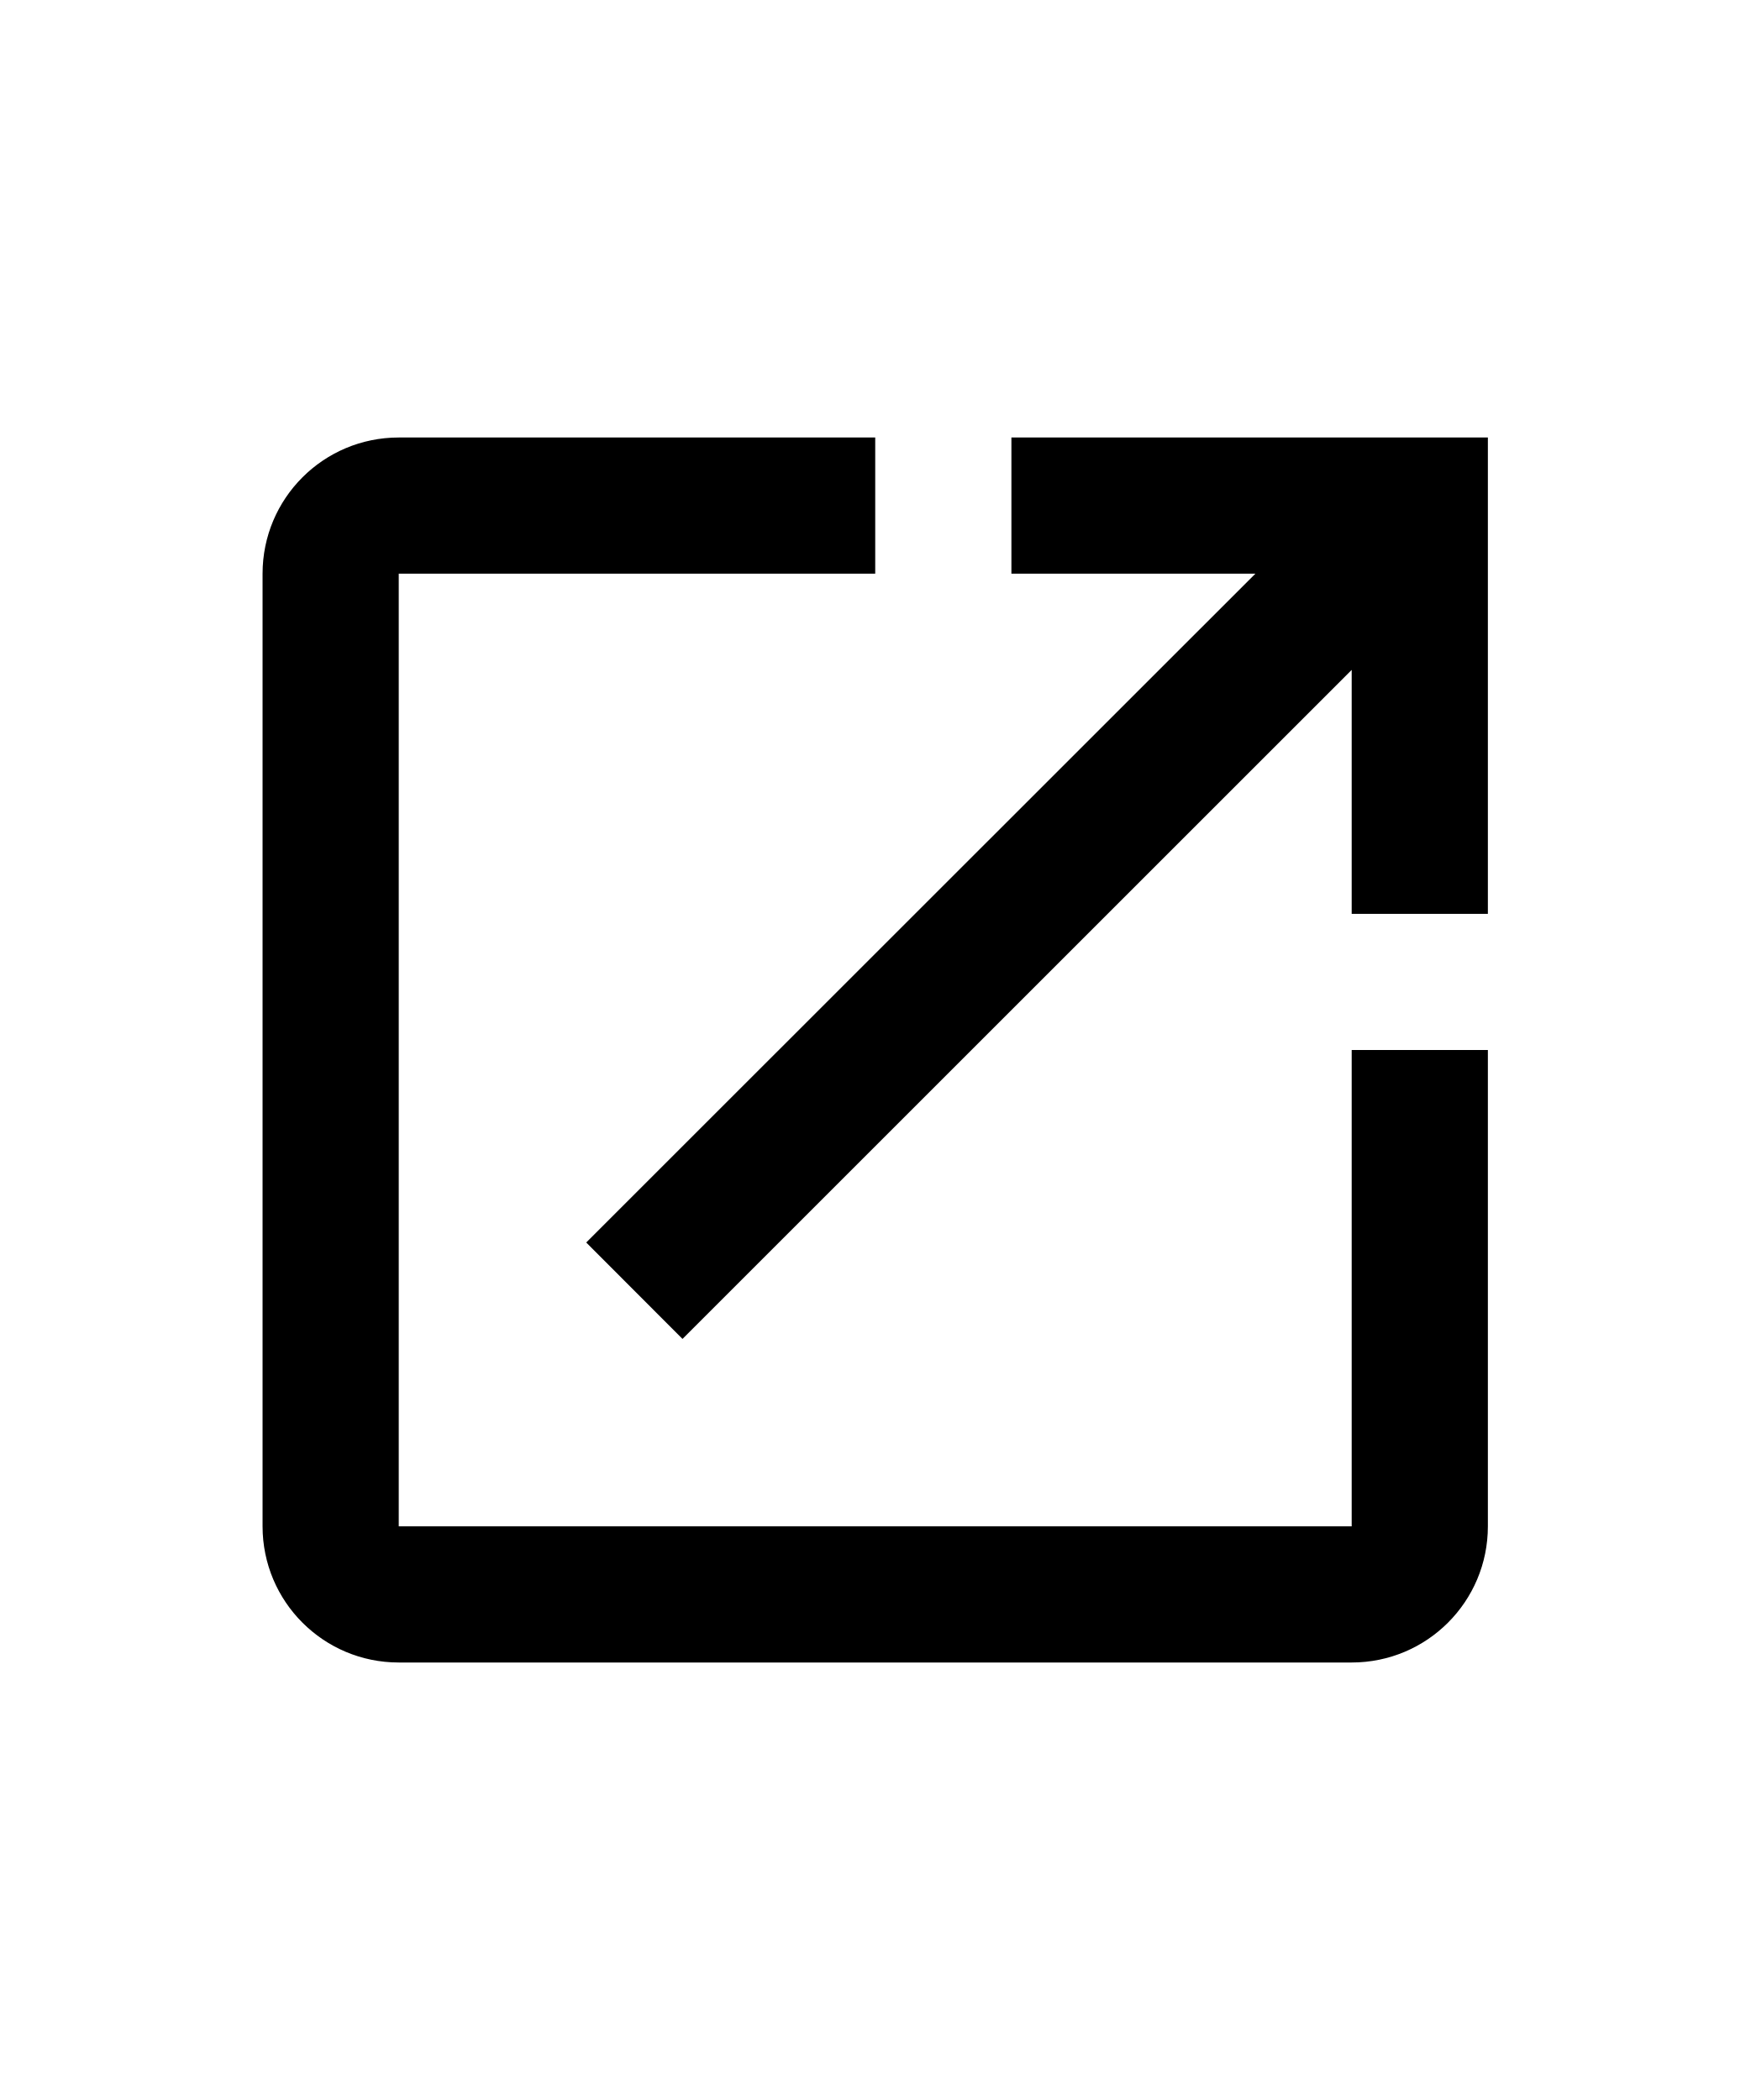
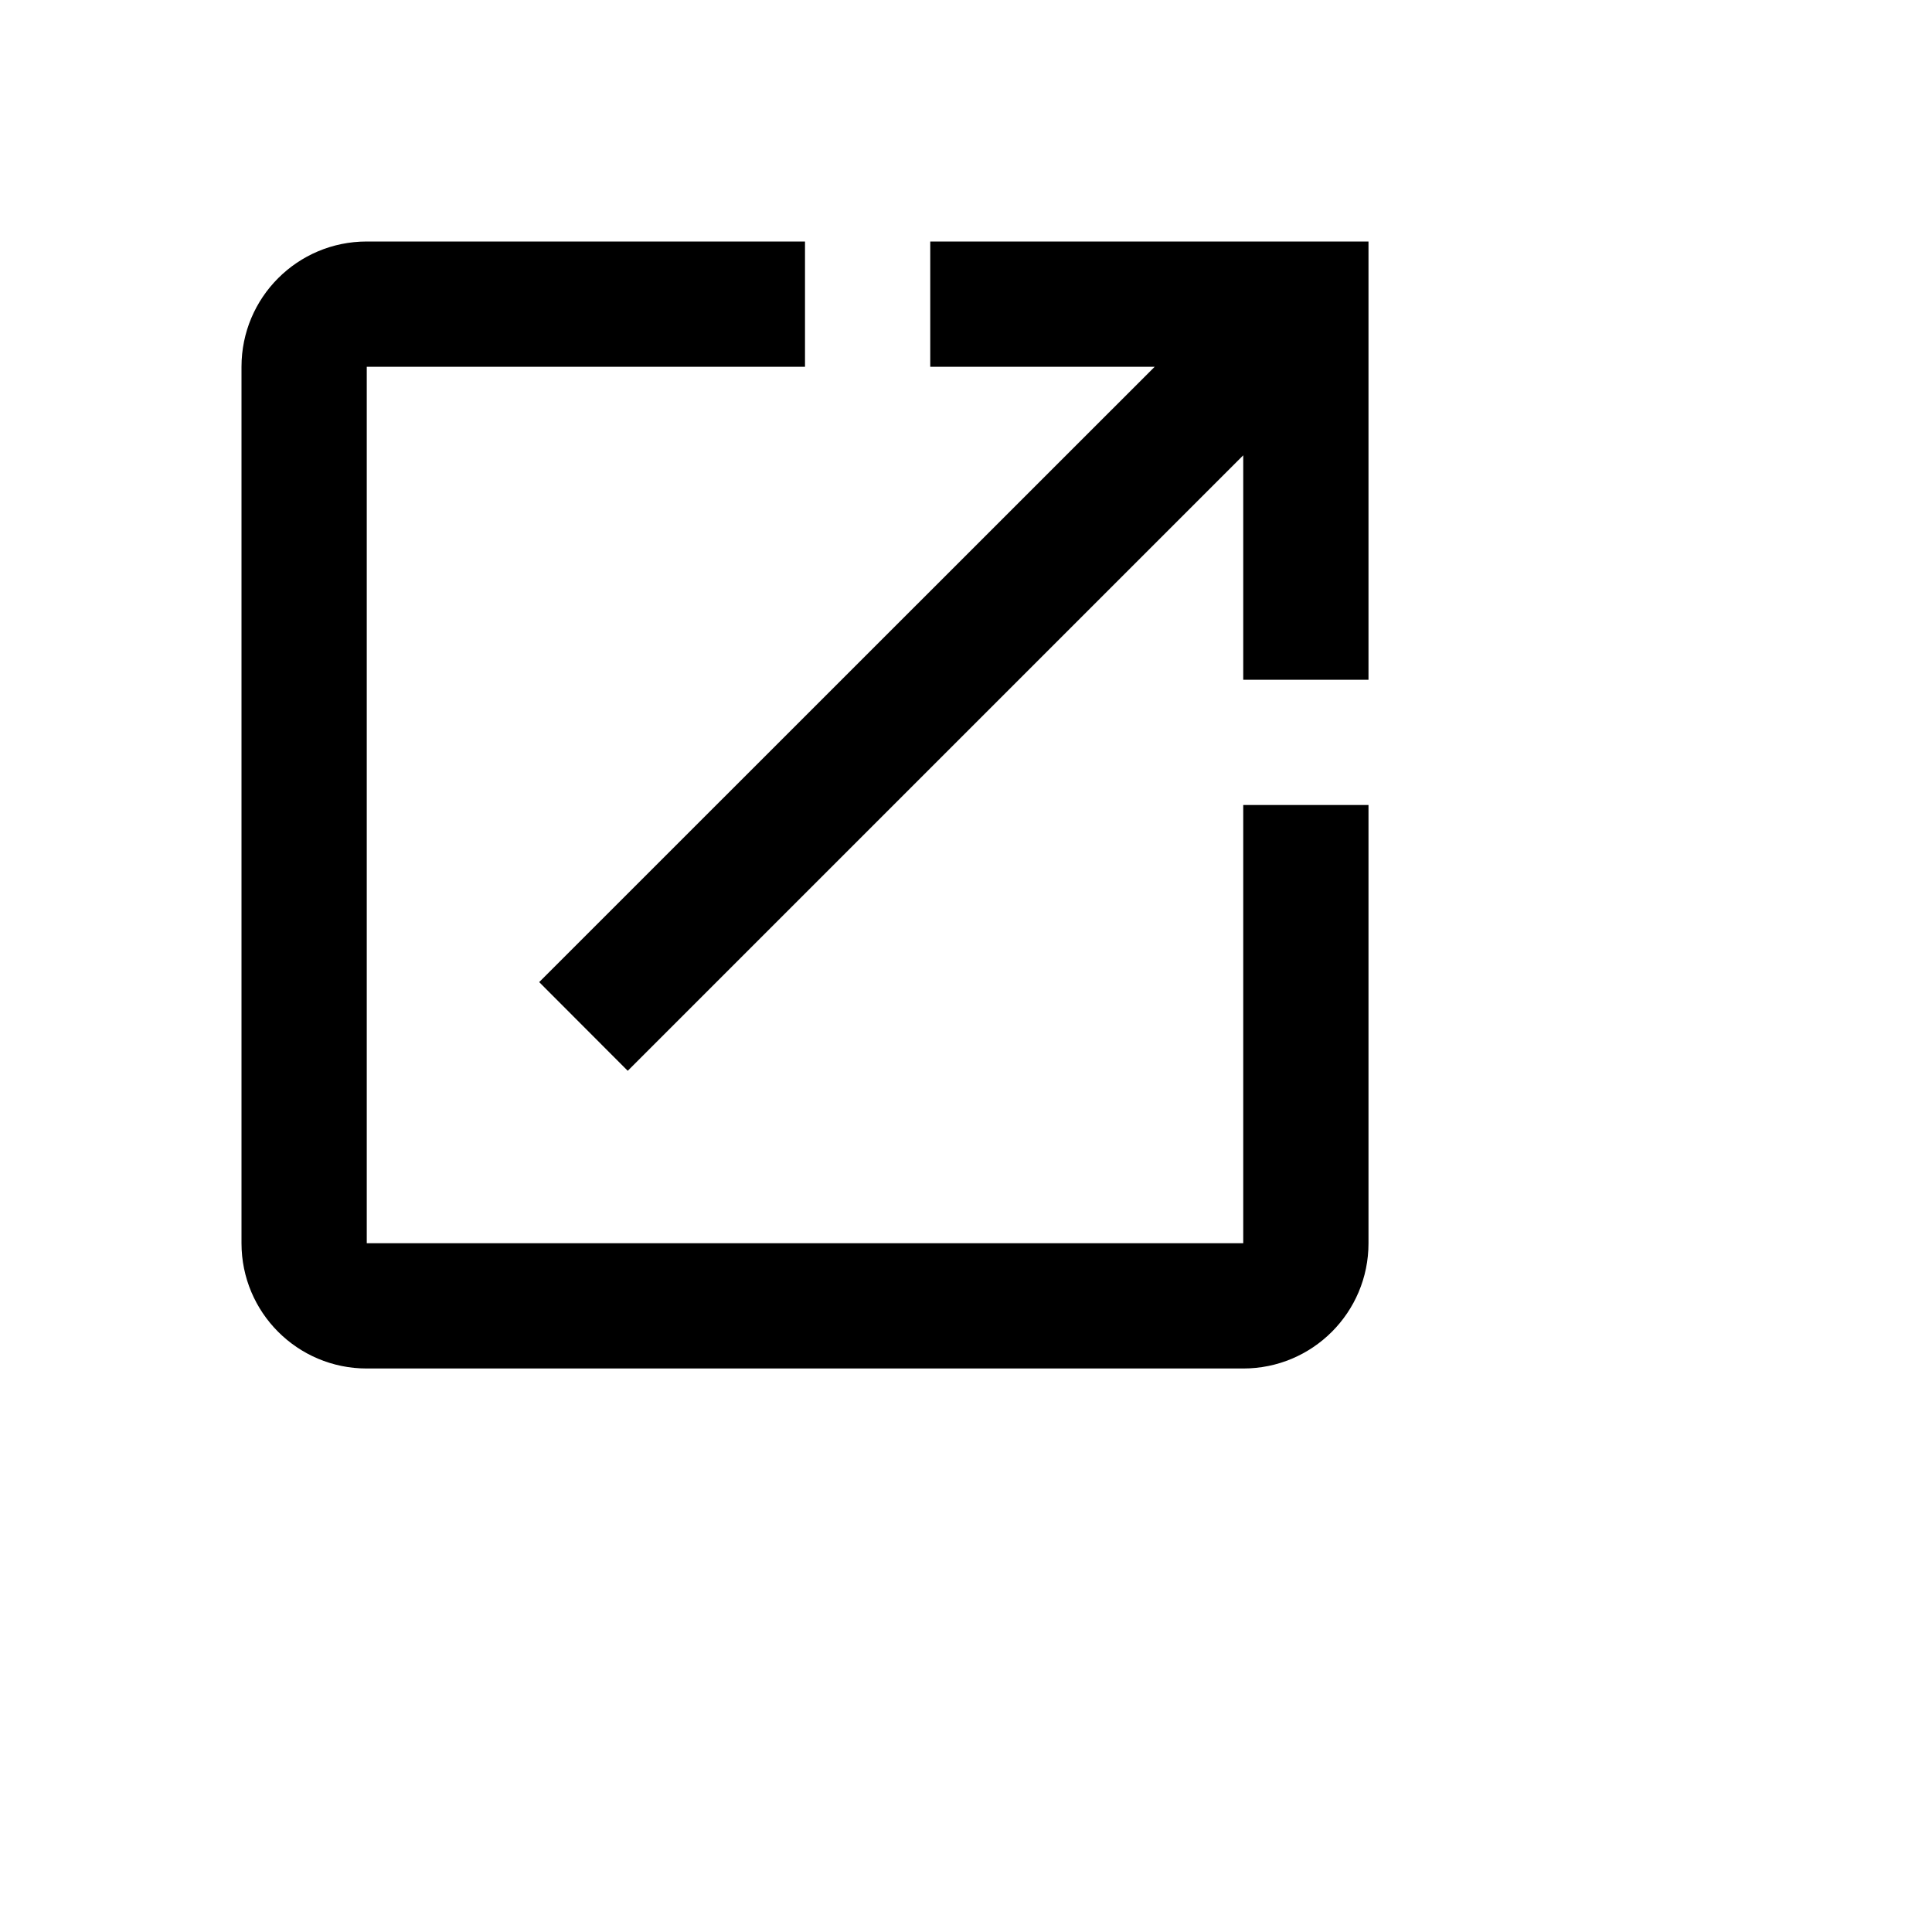
- <svg xmlns="http://www.w3.org/2000/svg" width="20" height="24" viewBox="0 0 20 20" fill="#000000" focusable="false">
+ <svg xmlns="http://www.w3.org/2000/svg" width="24px" height="24px" viewBox="0 0 24 24" fill="#000000" focusable="false">
  <path d="m15.444 15.444h-10.888v-10.888h5.444v-1.556h-5.444c-0.86 0-1.556 0.696-1.556 1.556v10.888c0 0.86 0.696 1.556 1.556 1.556h10.888c0.86 0 1.556-0.696 1.556-1.556v-5.444h-1.556v5.444zm-3.888-12.444v1.556h2.788l-7.646 7.644 1.1 1.102 7.646-7.646v2.788h1.556v-5.444h-5.444z" />
</svg>
